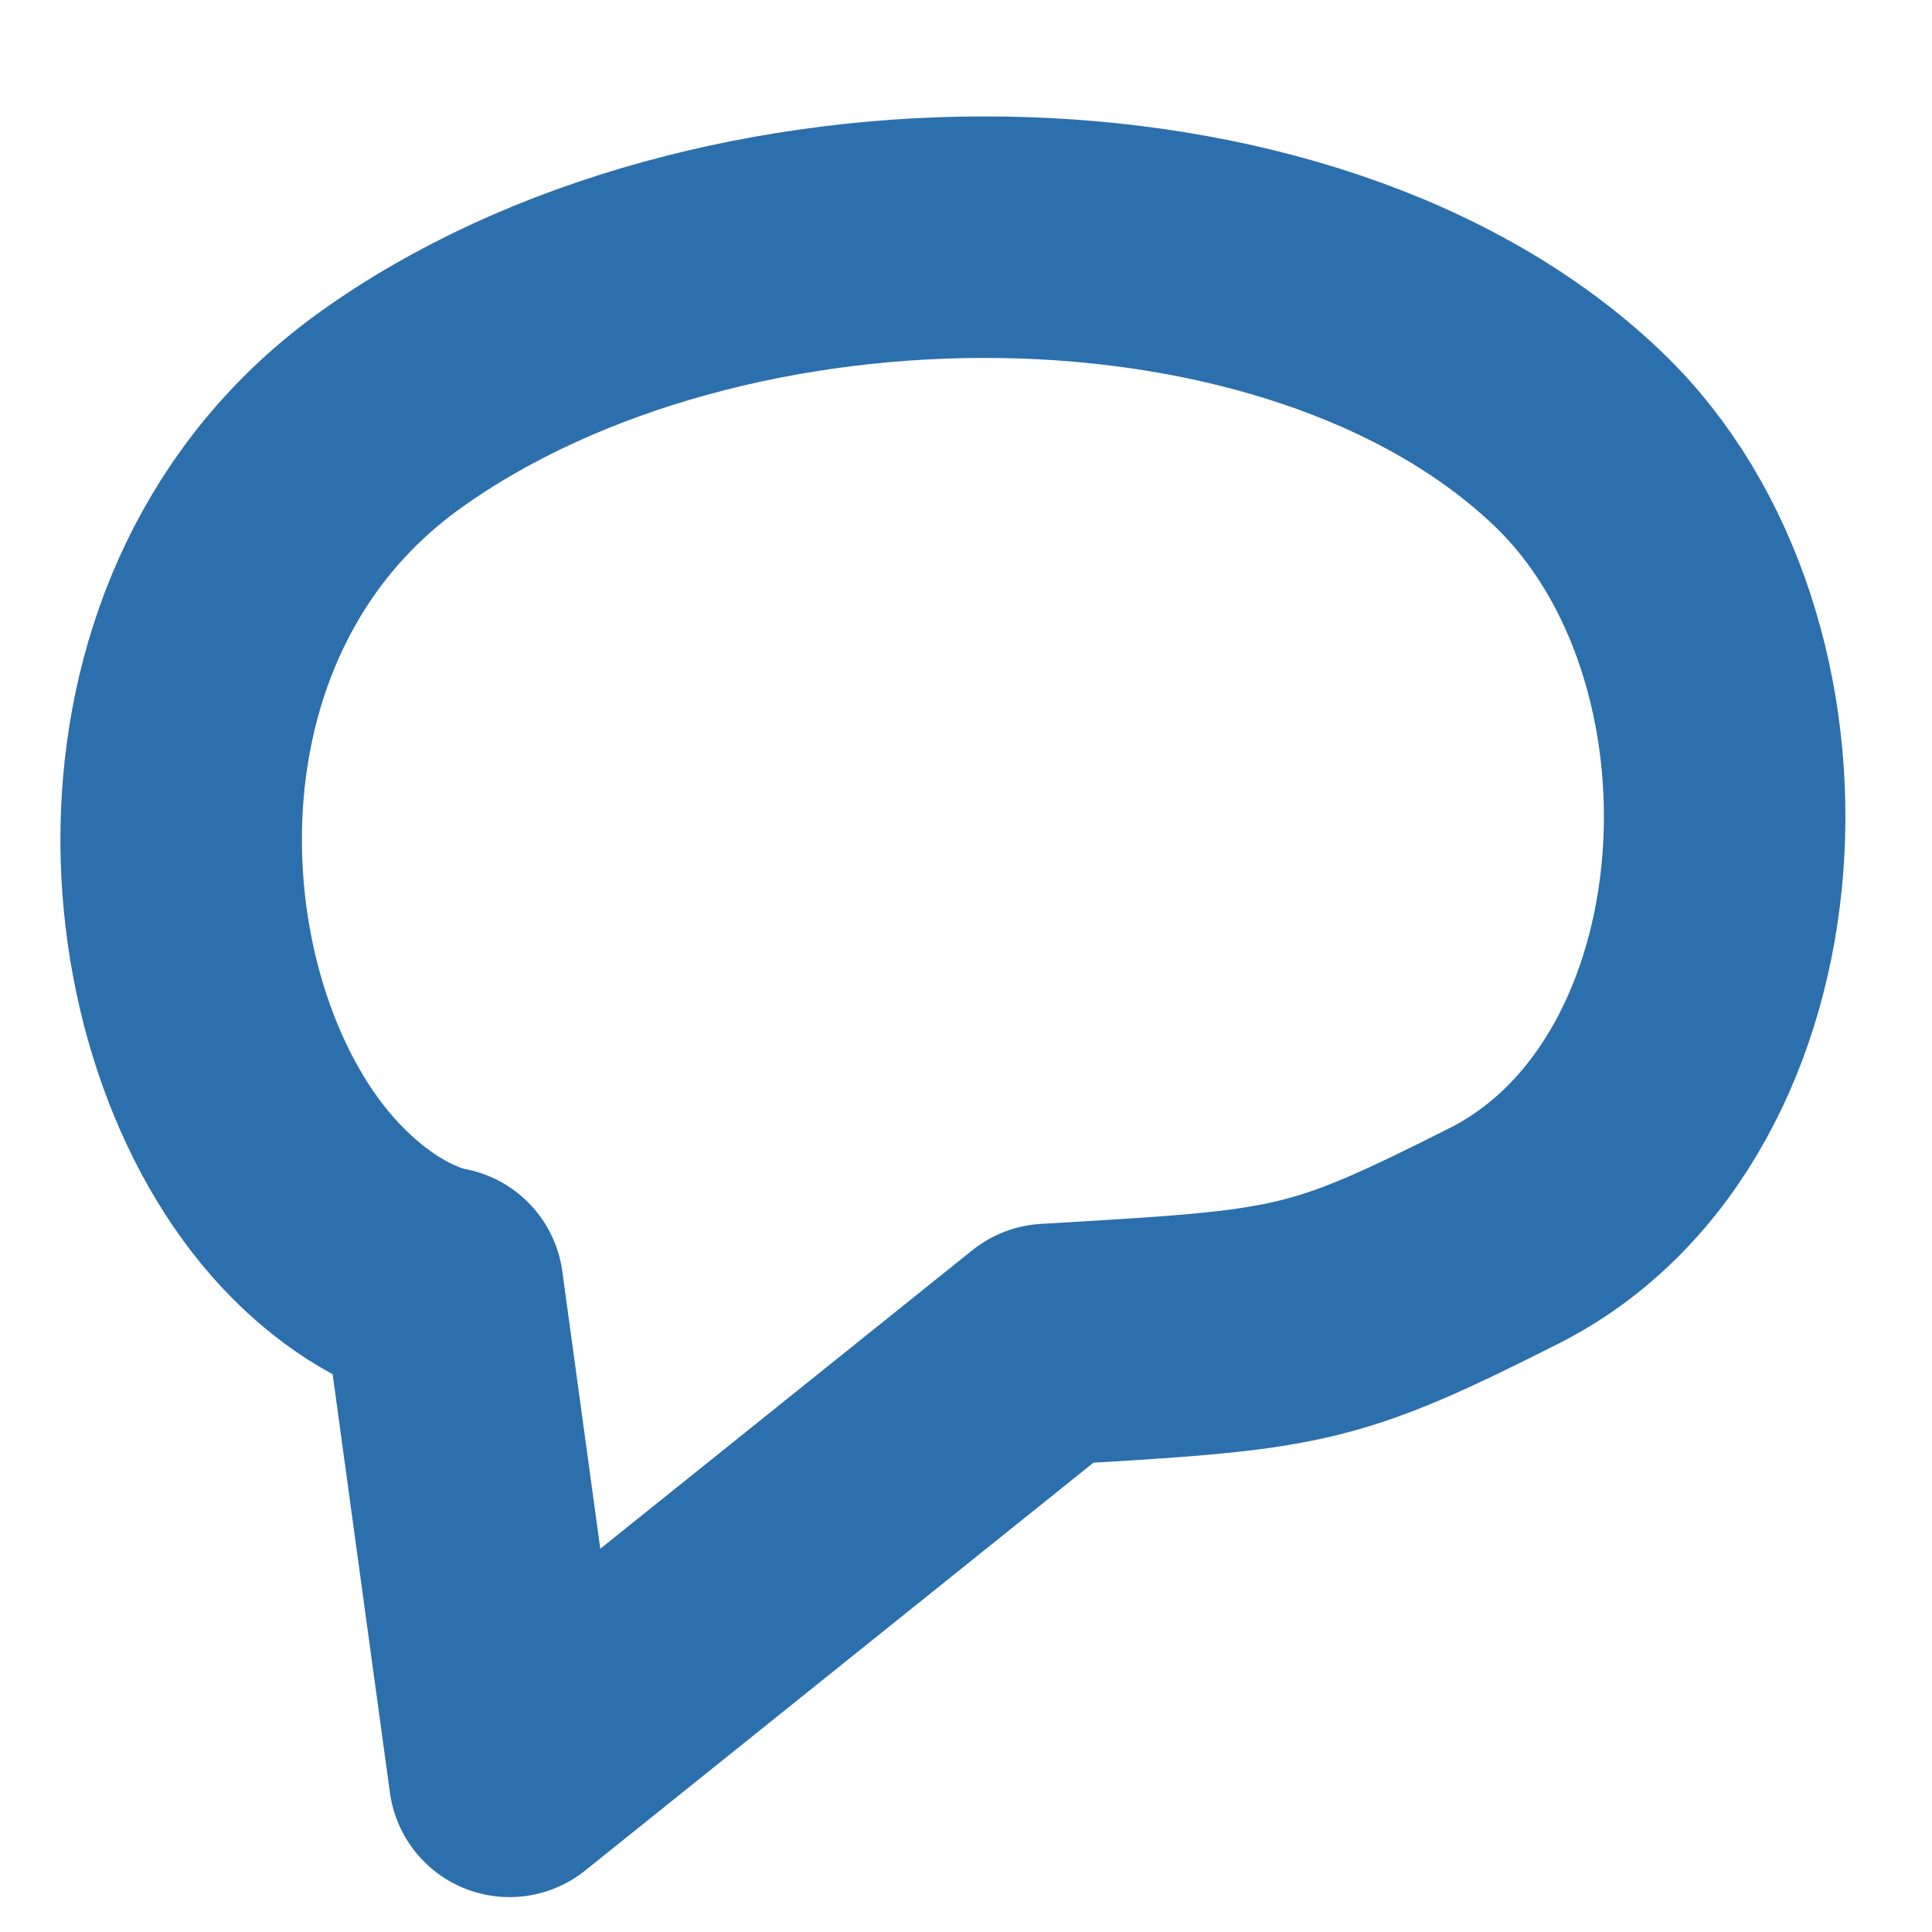
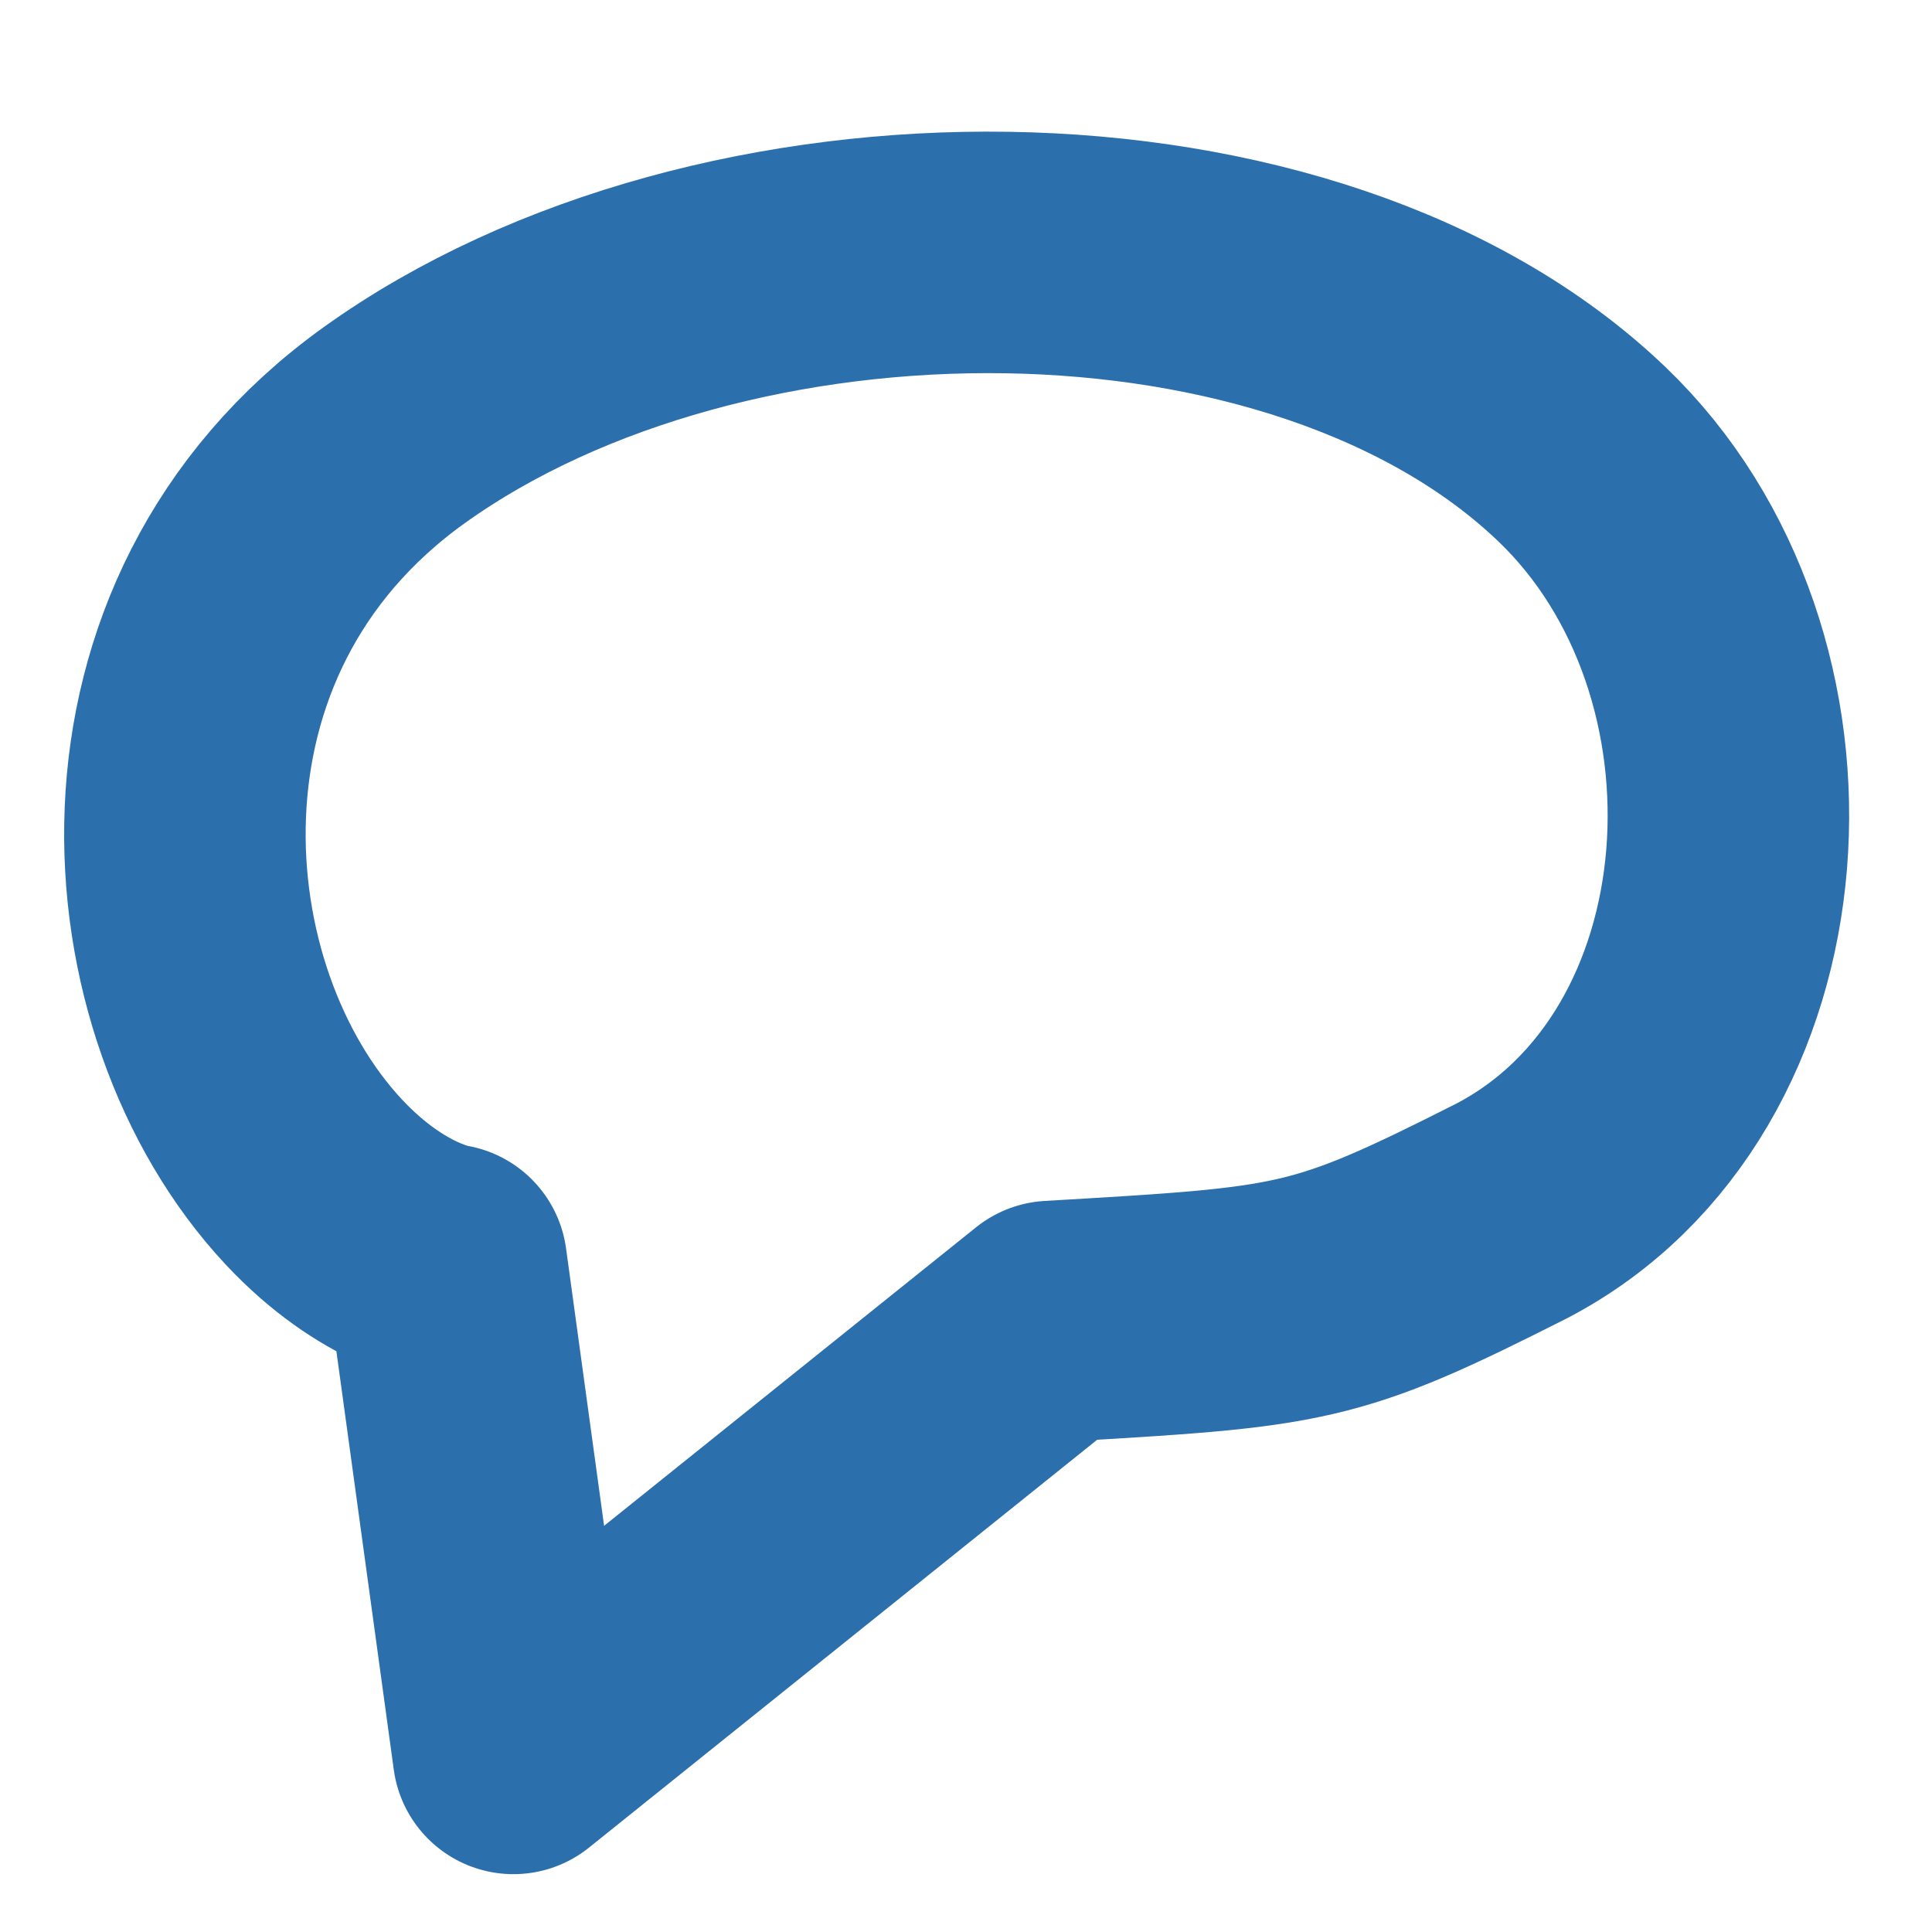
<svg xmlns="http://www.w3.org/2000/svg" width="16" height="16" id="svg3019" version="1.1">
  <defs id="defs3021" />
  <g id="layer1" transform="translate(0,-16)">
-     <path style="fill:none;stroke:#2c6fad;stroke-width:2;stroke-linecap:round;stroke-linejoin:round;stroke-miterlimit:4;stroke-opacity:1;stroke-dasharray:none" d="M 4.22,30.711 3.666,26.664 c 0,0 -0.524,-0.071 -1.099,-0.686 -1.389,-1.488 -1.667,-4.908 0.664,-6.581 2.712,-1.946 7.551,-1.951 9.838,0.238 1.801,1.724 1.59,5.449 -0.58,6.583 -1.56,0.789 -1.718,0.793 -3.811,0.916 z" id="path3027" />
+     <path style="fill:none;stroke:#2c6fad;stroke-width:2;stroke-linecap:round;stroke-linejoin:round;stroke-miterlimit:4;stroke-opacity:1;stroke-dasharray:none" d="M 4.252,30.521 3.697,26.474 c 0,0 -0.524,-0.071 -1.099,-0.686 -1.389,-1.488 -1.667,-4.592 0.664,-6.265 2.712,-1.946 7.551,-1.951 9.838,0.238 1.801,1.724 1.59,5.134 -0.58,6.267 -1.56,0.789 -1.718,0.793 -3.811,0.916 z" id="path3027" />
  </g>
</svg>
